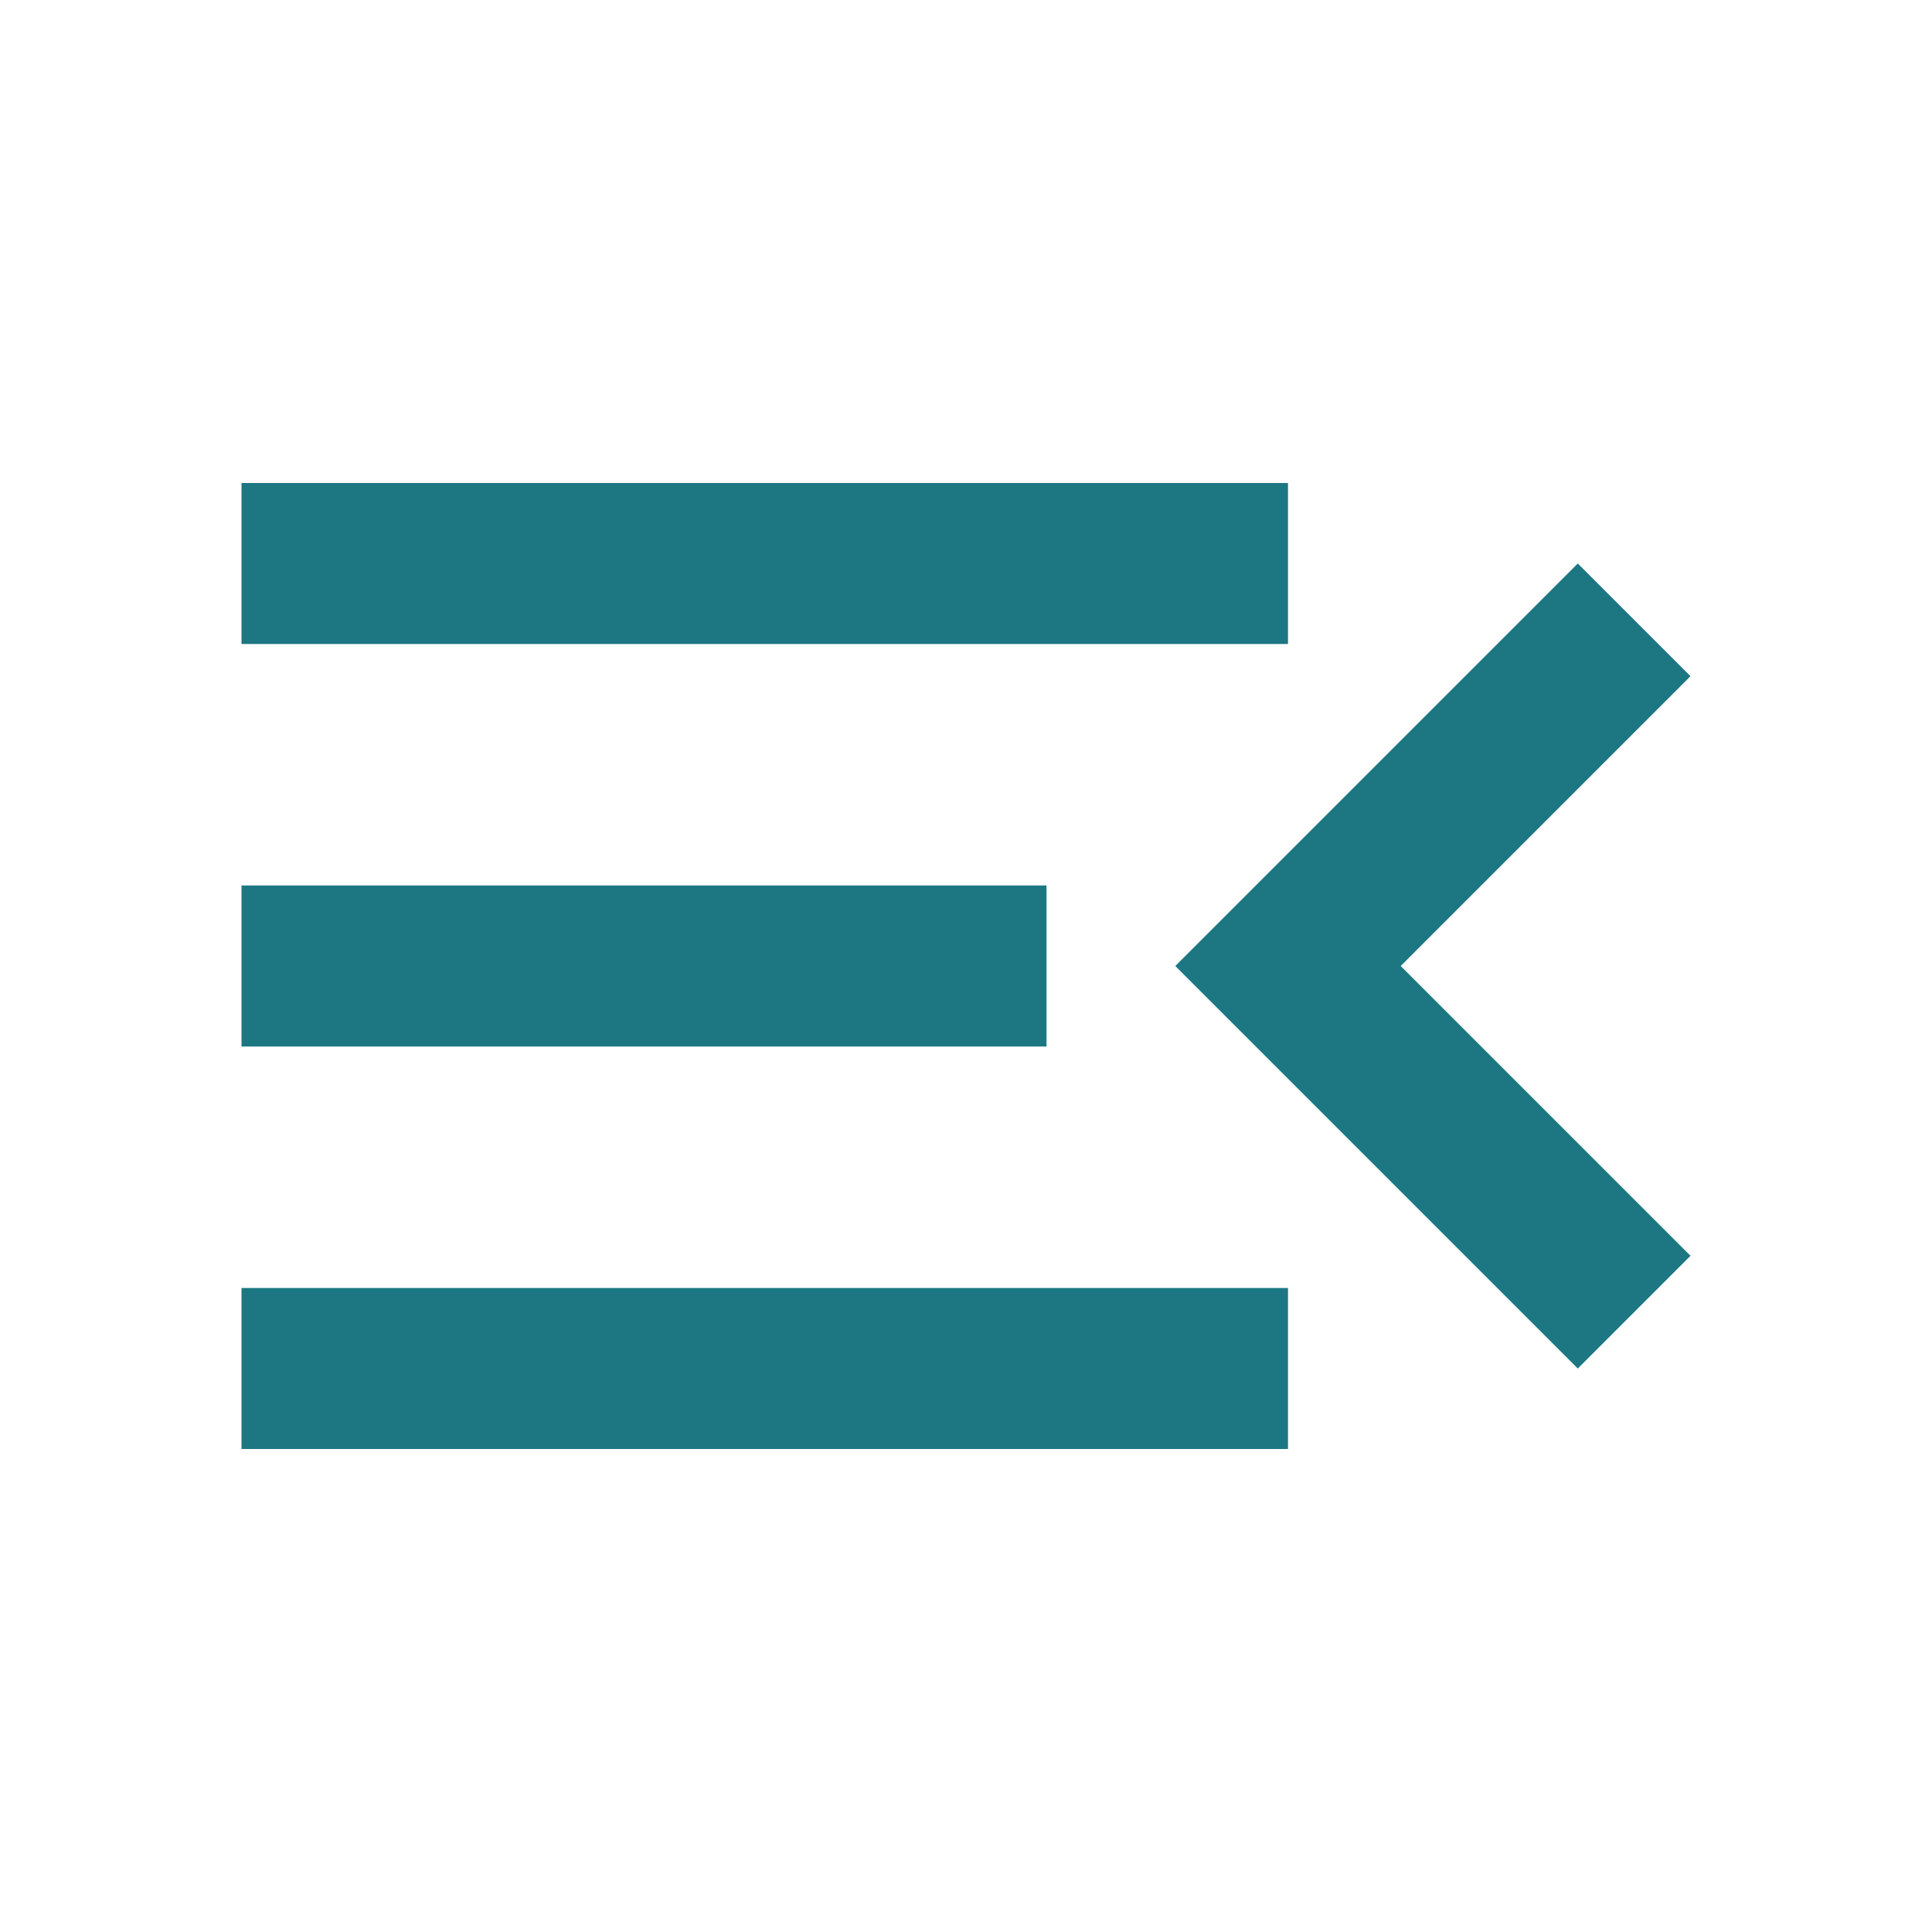
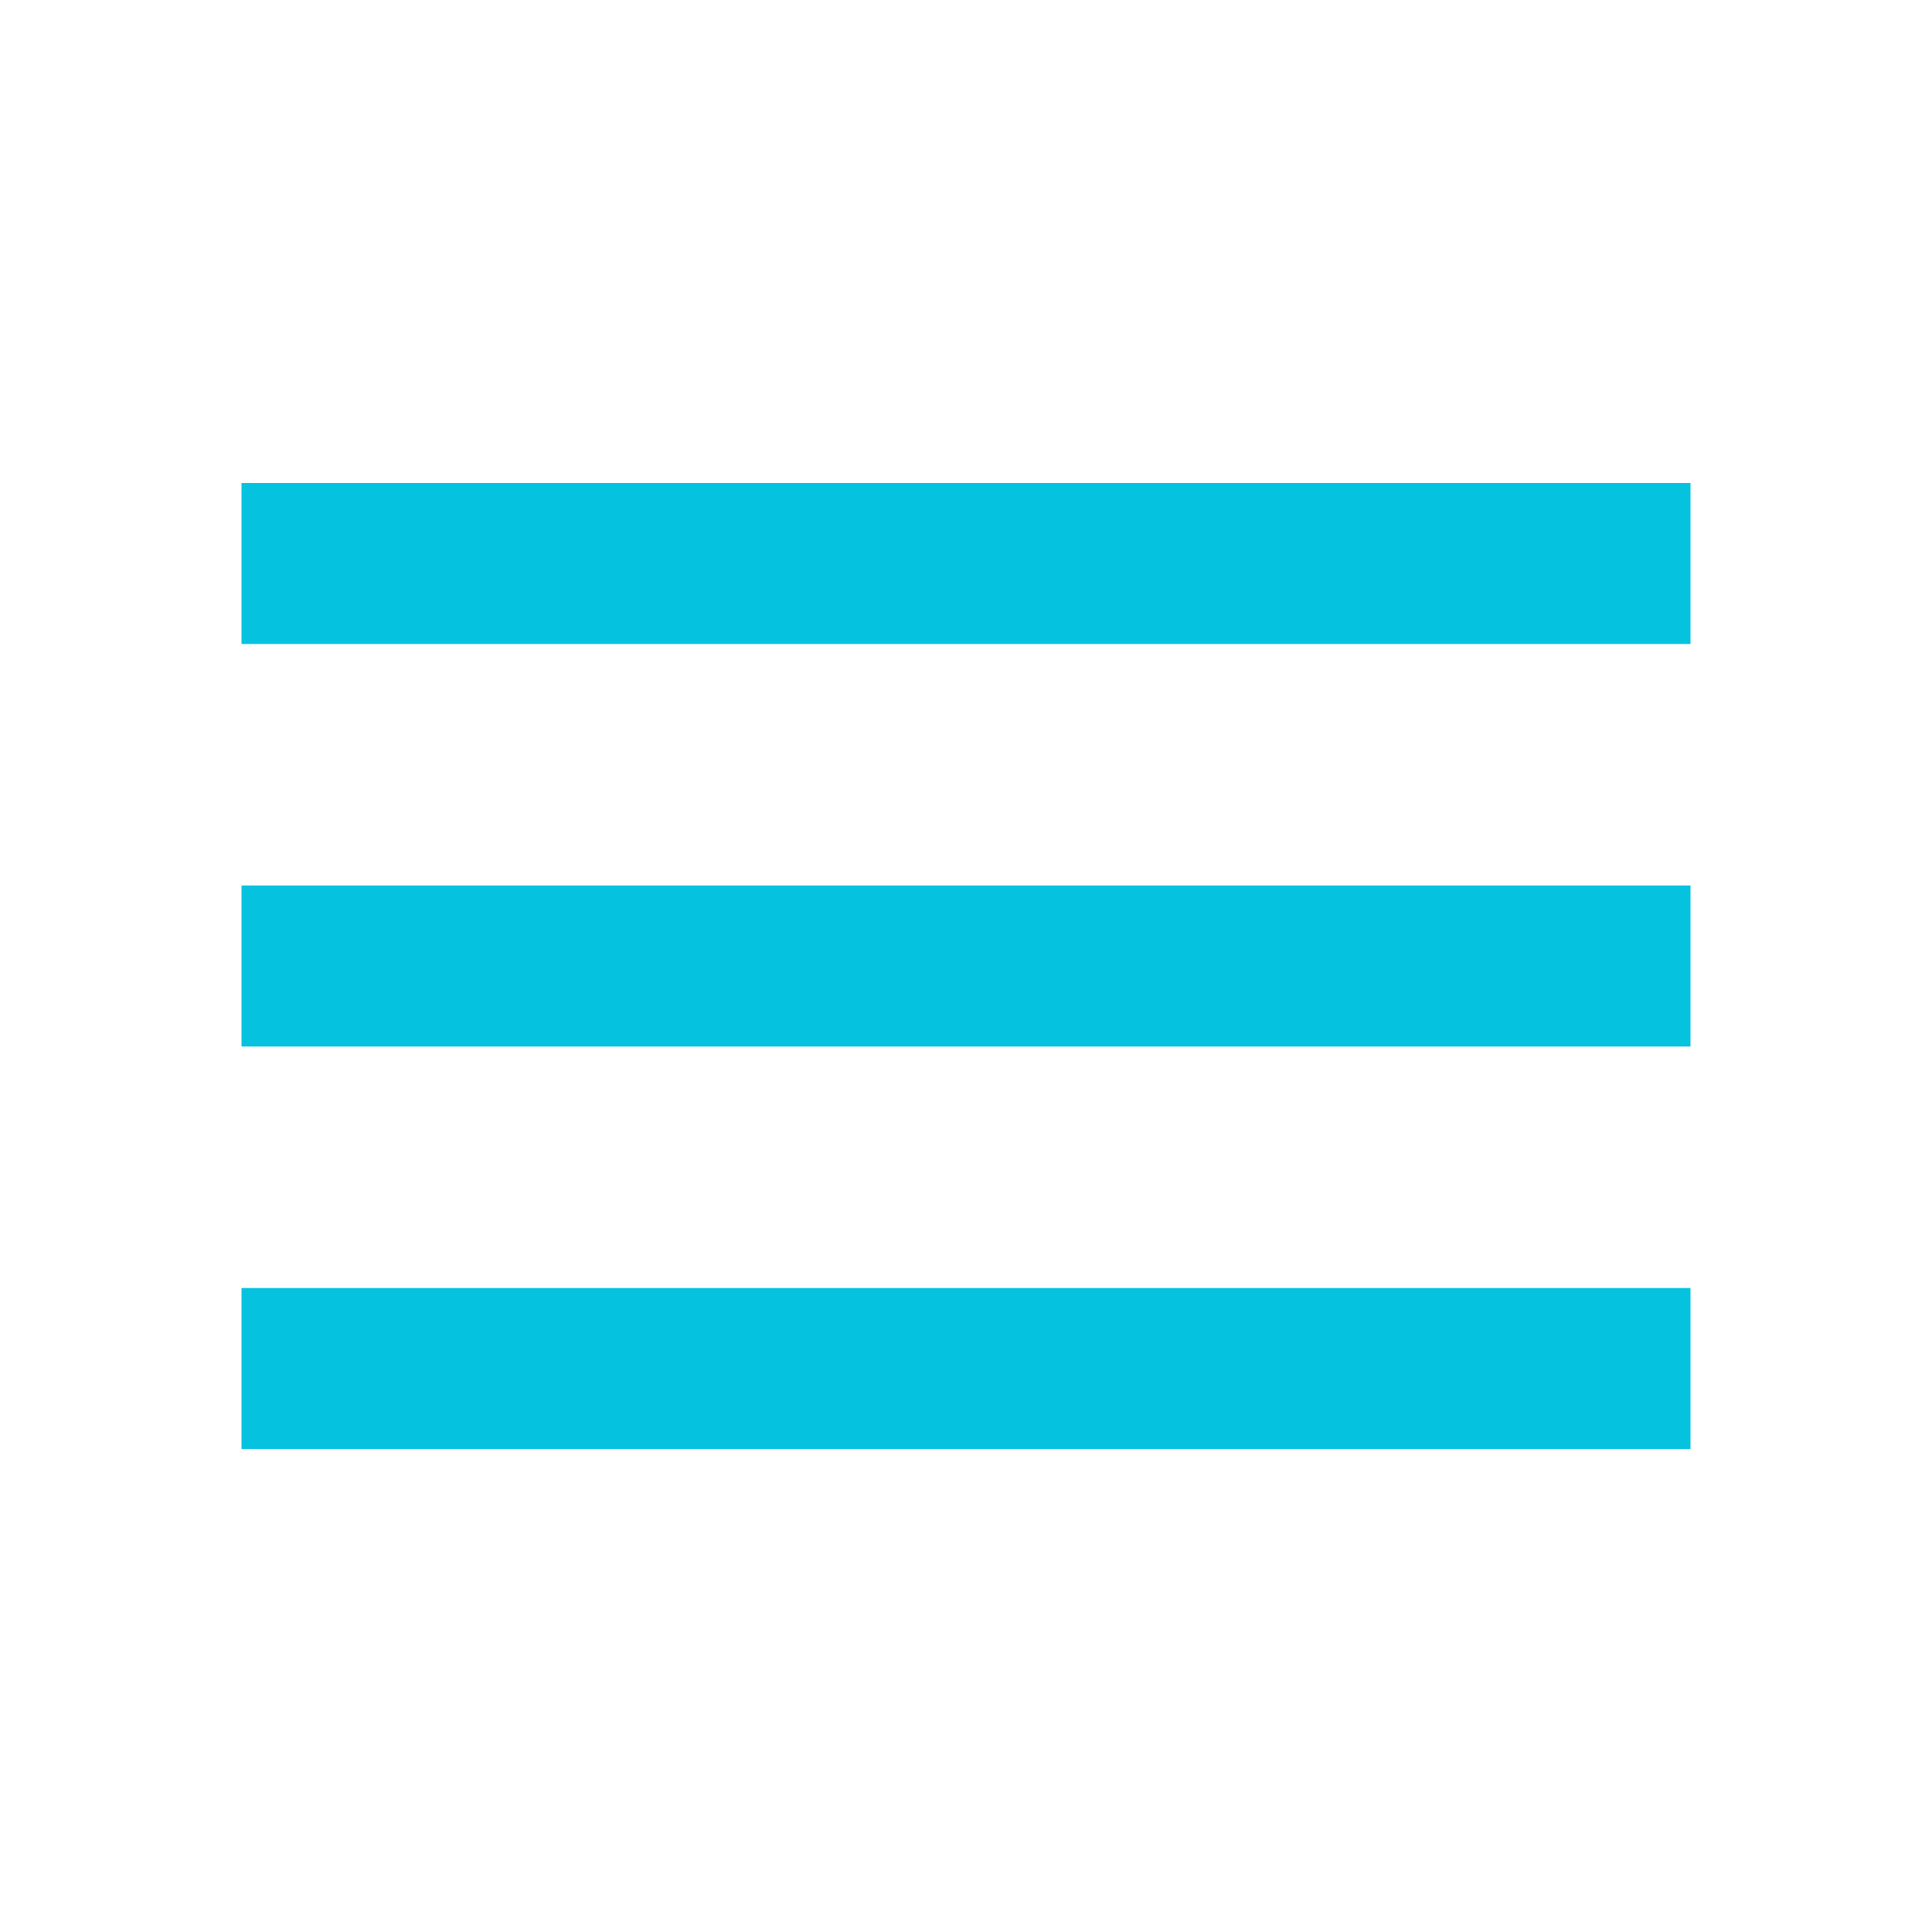
- <svg xmlns="http://www.w3.org/2000/svg" height="24px" viewBox="0 -960 960 960" width="24px" fill="#1C7782">
-   <path d="M120-240v-80h520v80H120Zm664-40L584-480l200-200 56 56-144 144 144 144-56 56ZM120-440v-80h400v80H120Zm0-200v-80h520v80H120Z" />
+ <svg xmlns="http://www.w3.org/2000/svg" width="24" height="24" viewBox="0 0 24 24" fill="none">
+   <g id="Frame">
+     <path id="Vector" d="M3 18V16H21V18H3ZM3 13V11H21V13H3ZM3 8V6H21V8H3Z" fill="#05C2DF" />
+   </g>
</svg>
